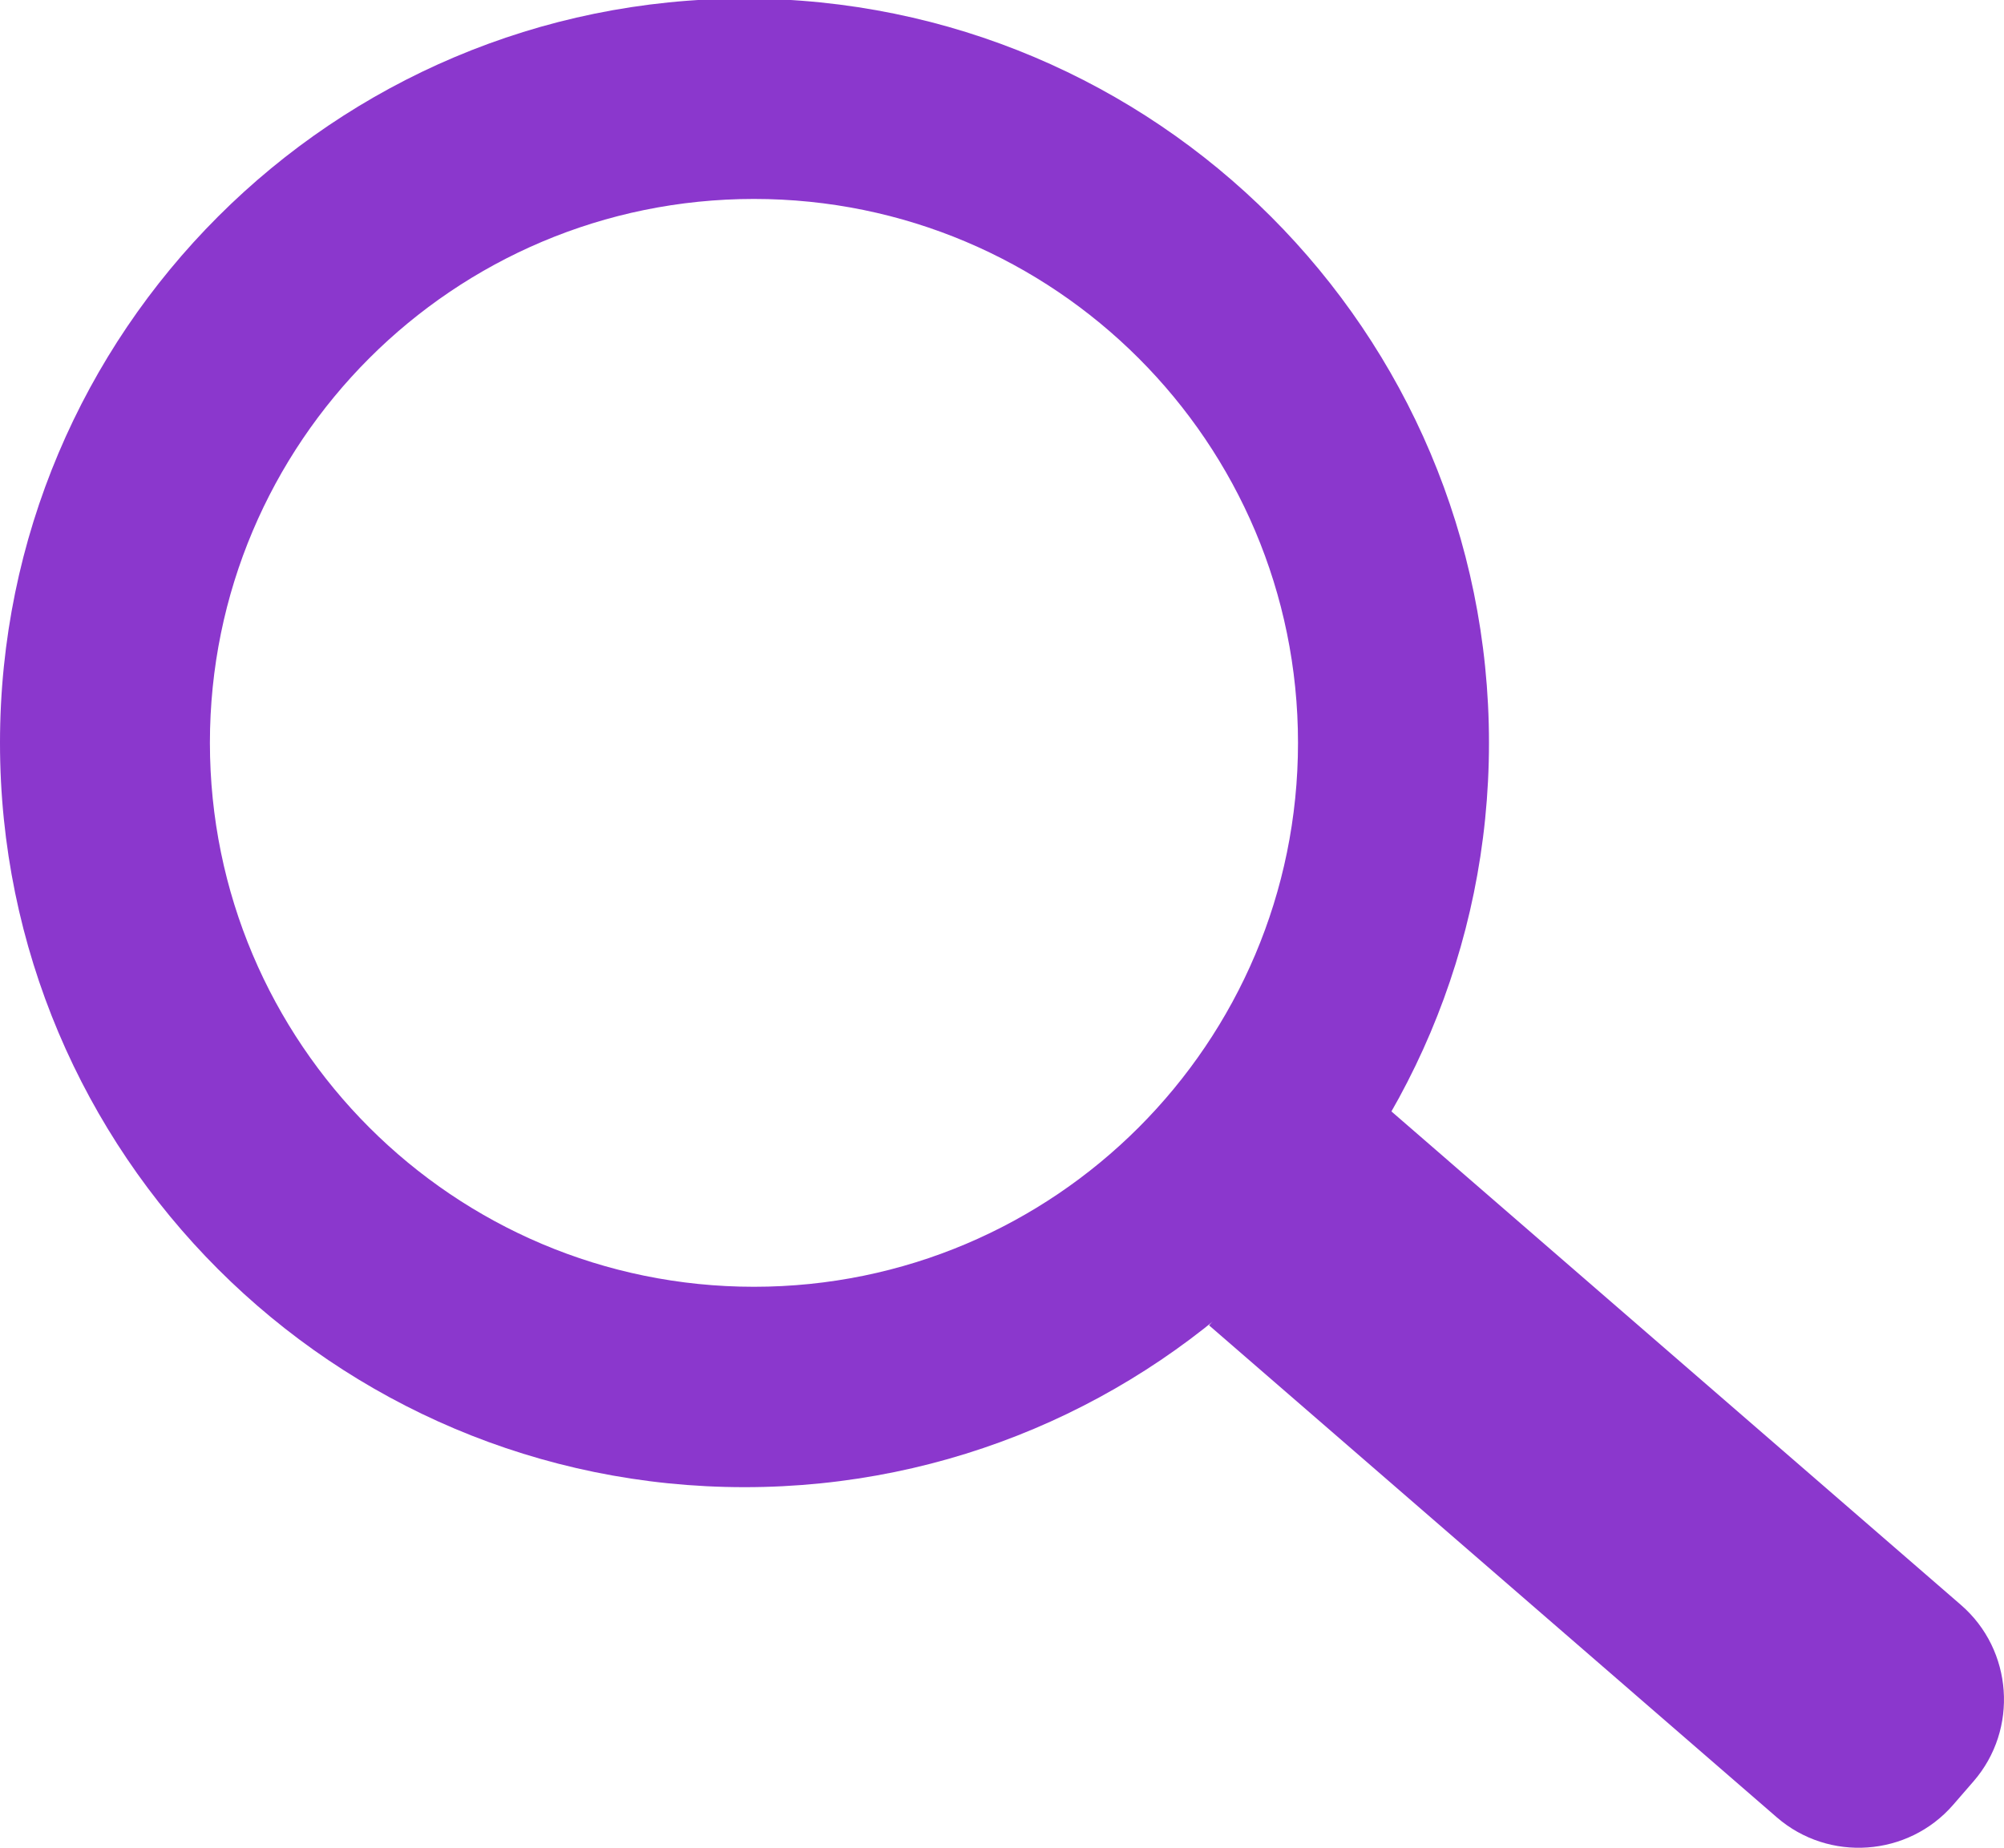
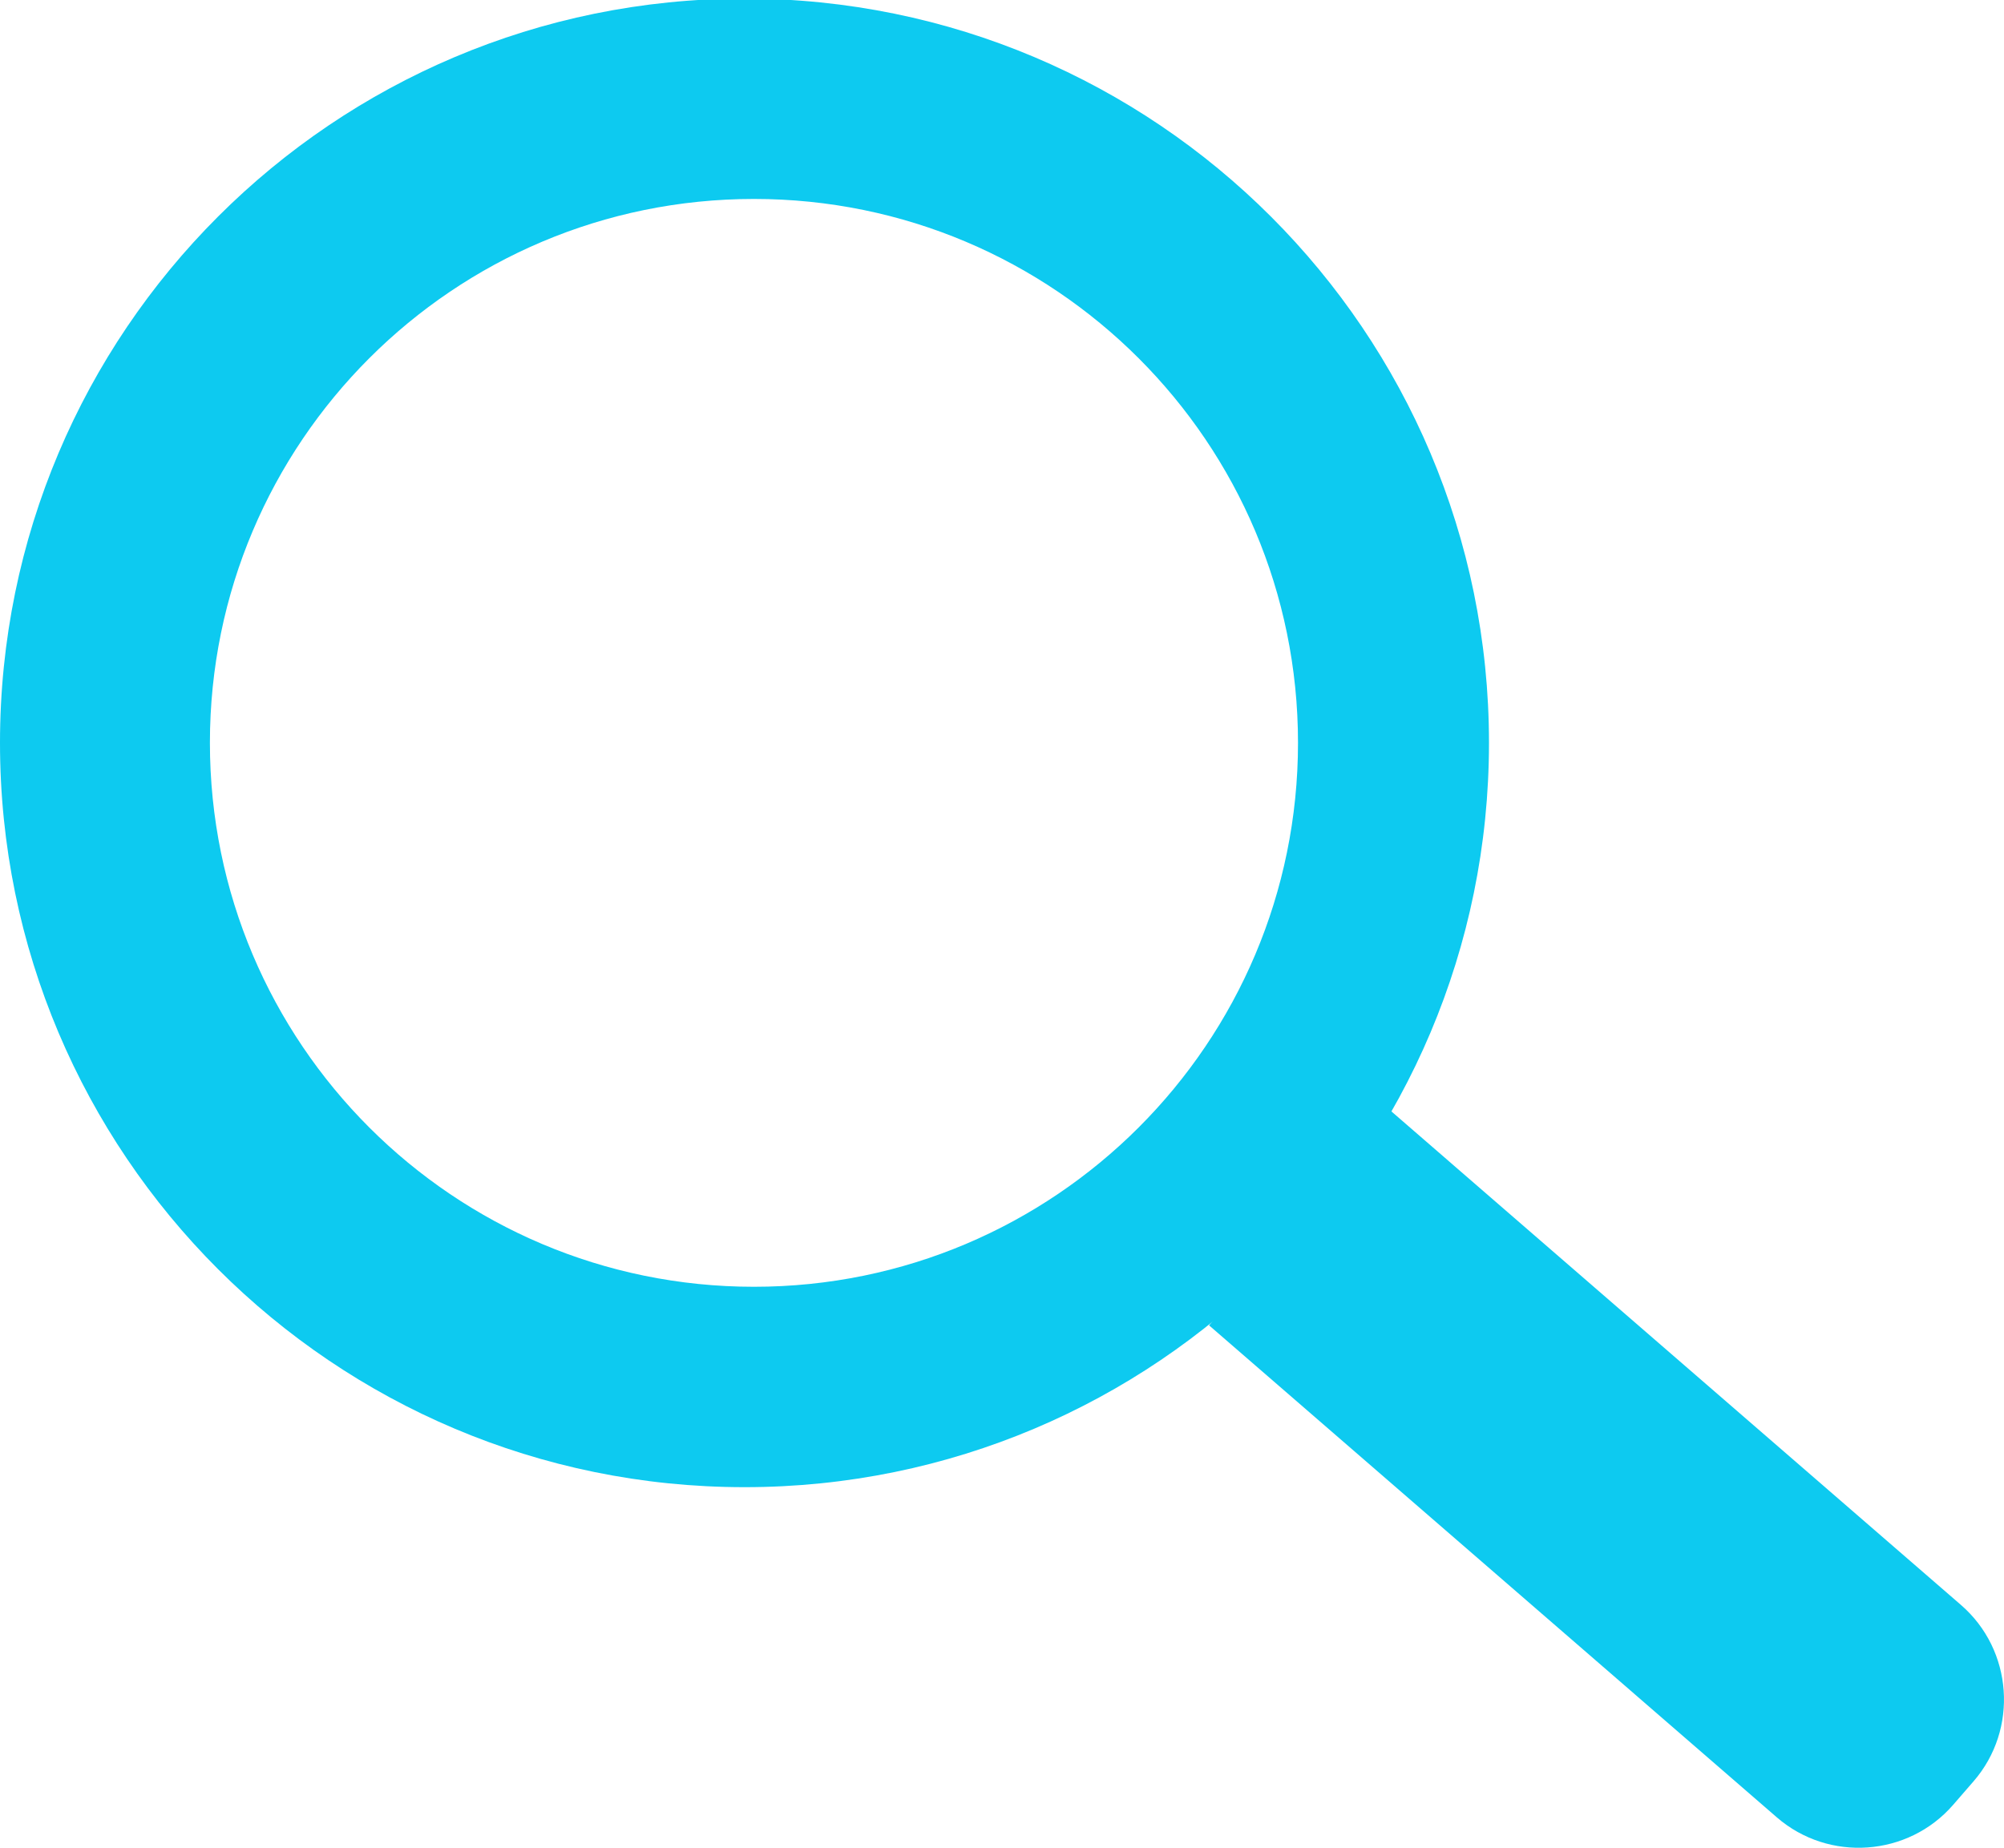
<svg xmlns="http://www.w3.org/2000/svg" version="1.1" id="Calque_1" x="0px" y="0px" width="216.836px" height="200px" viewBox="0 0 216.836 200" enable-background="new 0 0 216.836 200" xml:space="preserve">
  <g>
    <path d="M-146.271,100.446l43.953,38.097c3.99,3.46,4.426,9.555,0.967,13.545l-1.569,1.811c-3.46,3.99-9.554,4.426-13.544,0.967   l-43.624-37.812" />
  </g>
  <path d="M-252.984,72.286c0-31.591,25.608-57.199,57.202-57.199c31.59,0,57.198,25.608,57.198,57.199  c0,31.594-25.608,57.201-57.198,57.201C-227.376,129.486-252.984,103.878-252.984,72.286z M-195.056,114.086  c23.084,0,41.798-18.714,41.798-41.802c0-23.084-18.714-41.798-41.798-41.798c-23.088,0-41.801,18.714-41.801,41.798  C-236.856,95.372-218.143,114.086-195.056,114.086z" />
  <g>
-     <path fill="#8B37CD" d="M150.286,120.059l61.899,53.651c5.62,4.872,6.232,13.456,1.362,19.076l-2.211,2.549   c-4.872,5.62-13.454,6.233-19.074,1.362l-61.436-53.252" />
+     <path fill="#0DCAF0" d="M150.286,120.059l61.899,53.651c5.62,4.872,6.232,13.456,1.362,19.076l-2.211,2.549   c-4.872,5.62-13.454,6.233-19.074,1.362l-61.436-53.252" />
  </g>
-   <path fill="#8B37CD" d="M0,80.4C0,35.91,36.064-0.153,80.558-0.153c44.489,0,80.552,36.063,80.552,80.553  c0,44.494-36.063,80.557-80.552,80.557C36.064,160.956,0,124.892,0,80.4z M81.581,139.268c32.51,0,58.865-26.355,58.865-58.871  c0-32.51-26.355-58.865-58.865-58.865c-32.515,0-58.869,26.355-58.869,58.865C22.714,112.912,49.068,139.268,81.581,139.268z" />
+   <path fill="#0DCAF0" d="M0,80.4C0,35.91,36.064-0.153,80.558-0.153c44.489,0,80.552,36.063,80.552,80.553  c0,44.494-36.063,80.557-80.552,80.557C36.064,160.956,0,124.892,0,80.4z M81.581,139.268c32.51,0,58.865-26.355,58.865-58.871  c0-32.51-26.355-58.865-58.865-58.865c-32.515,0-58.869,26.355-58.869,58.865C22.714,112.912,49.068,139.268,81.581,139.268z" />
</svg>
